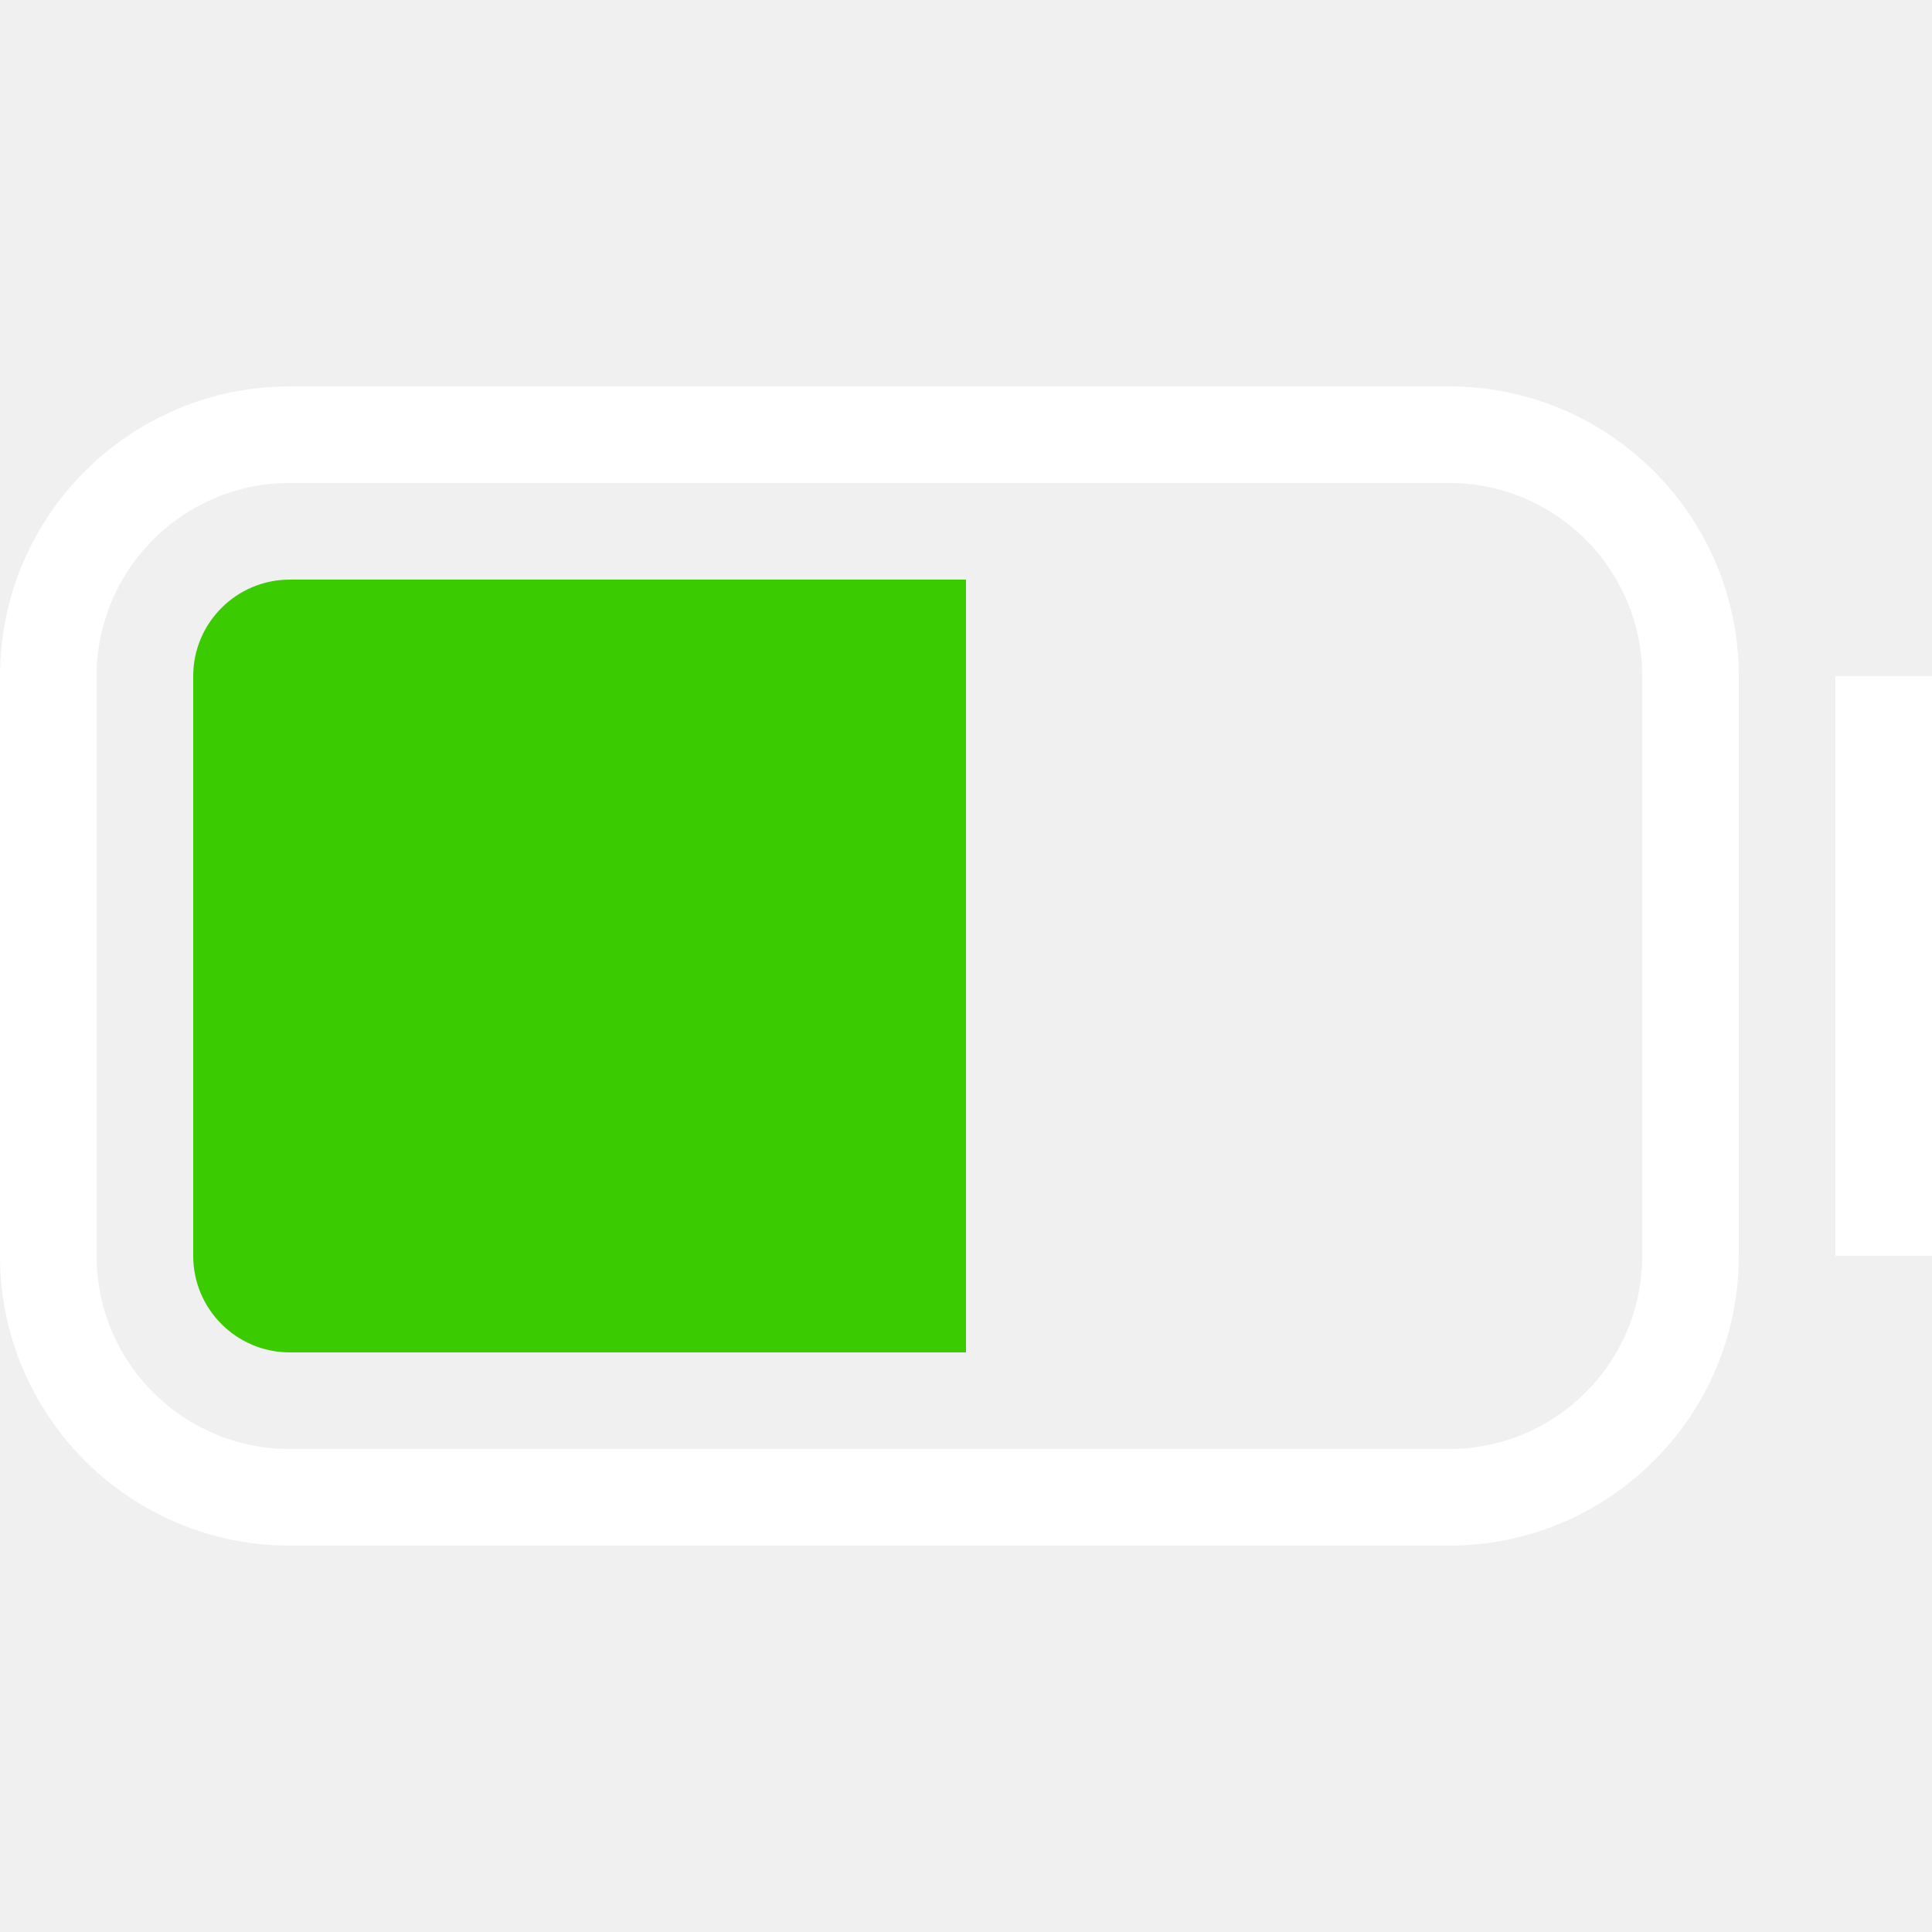
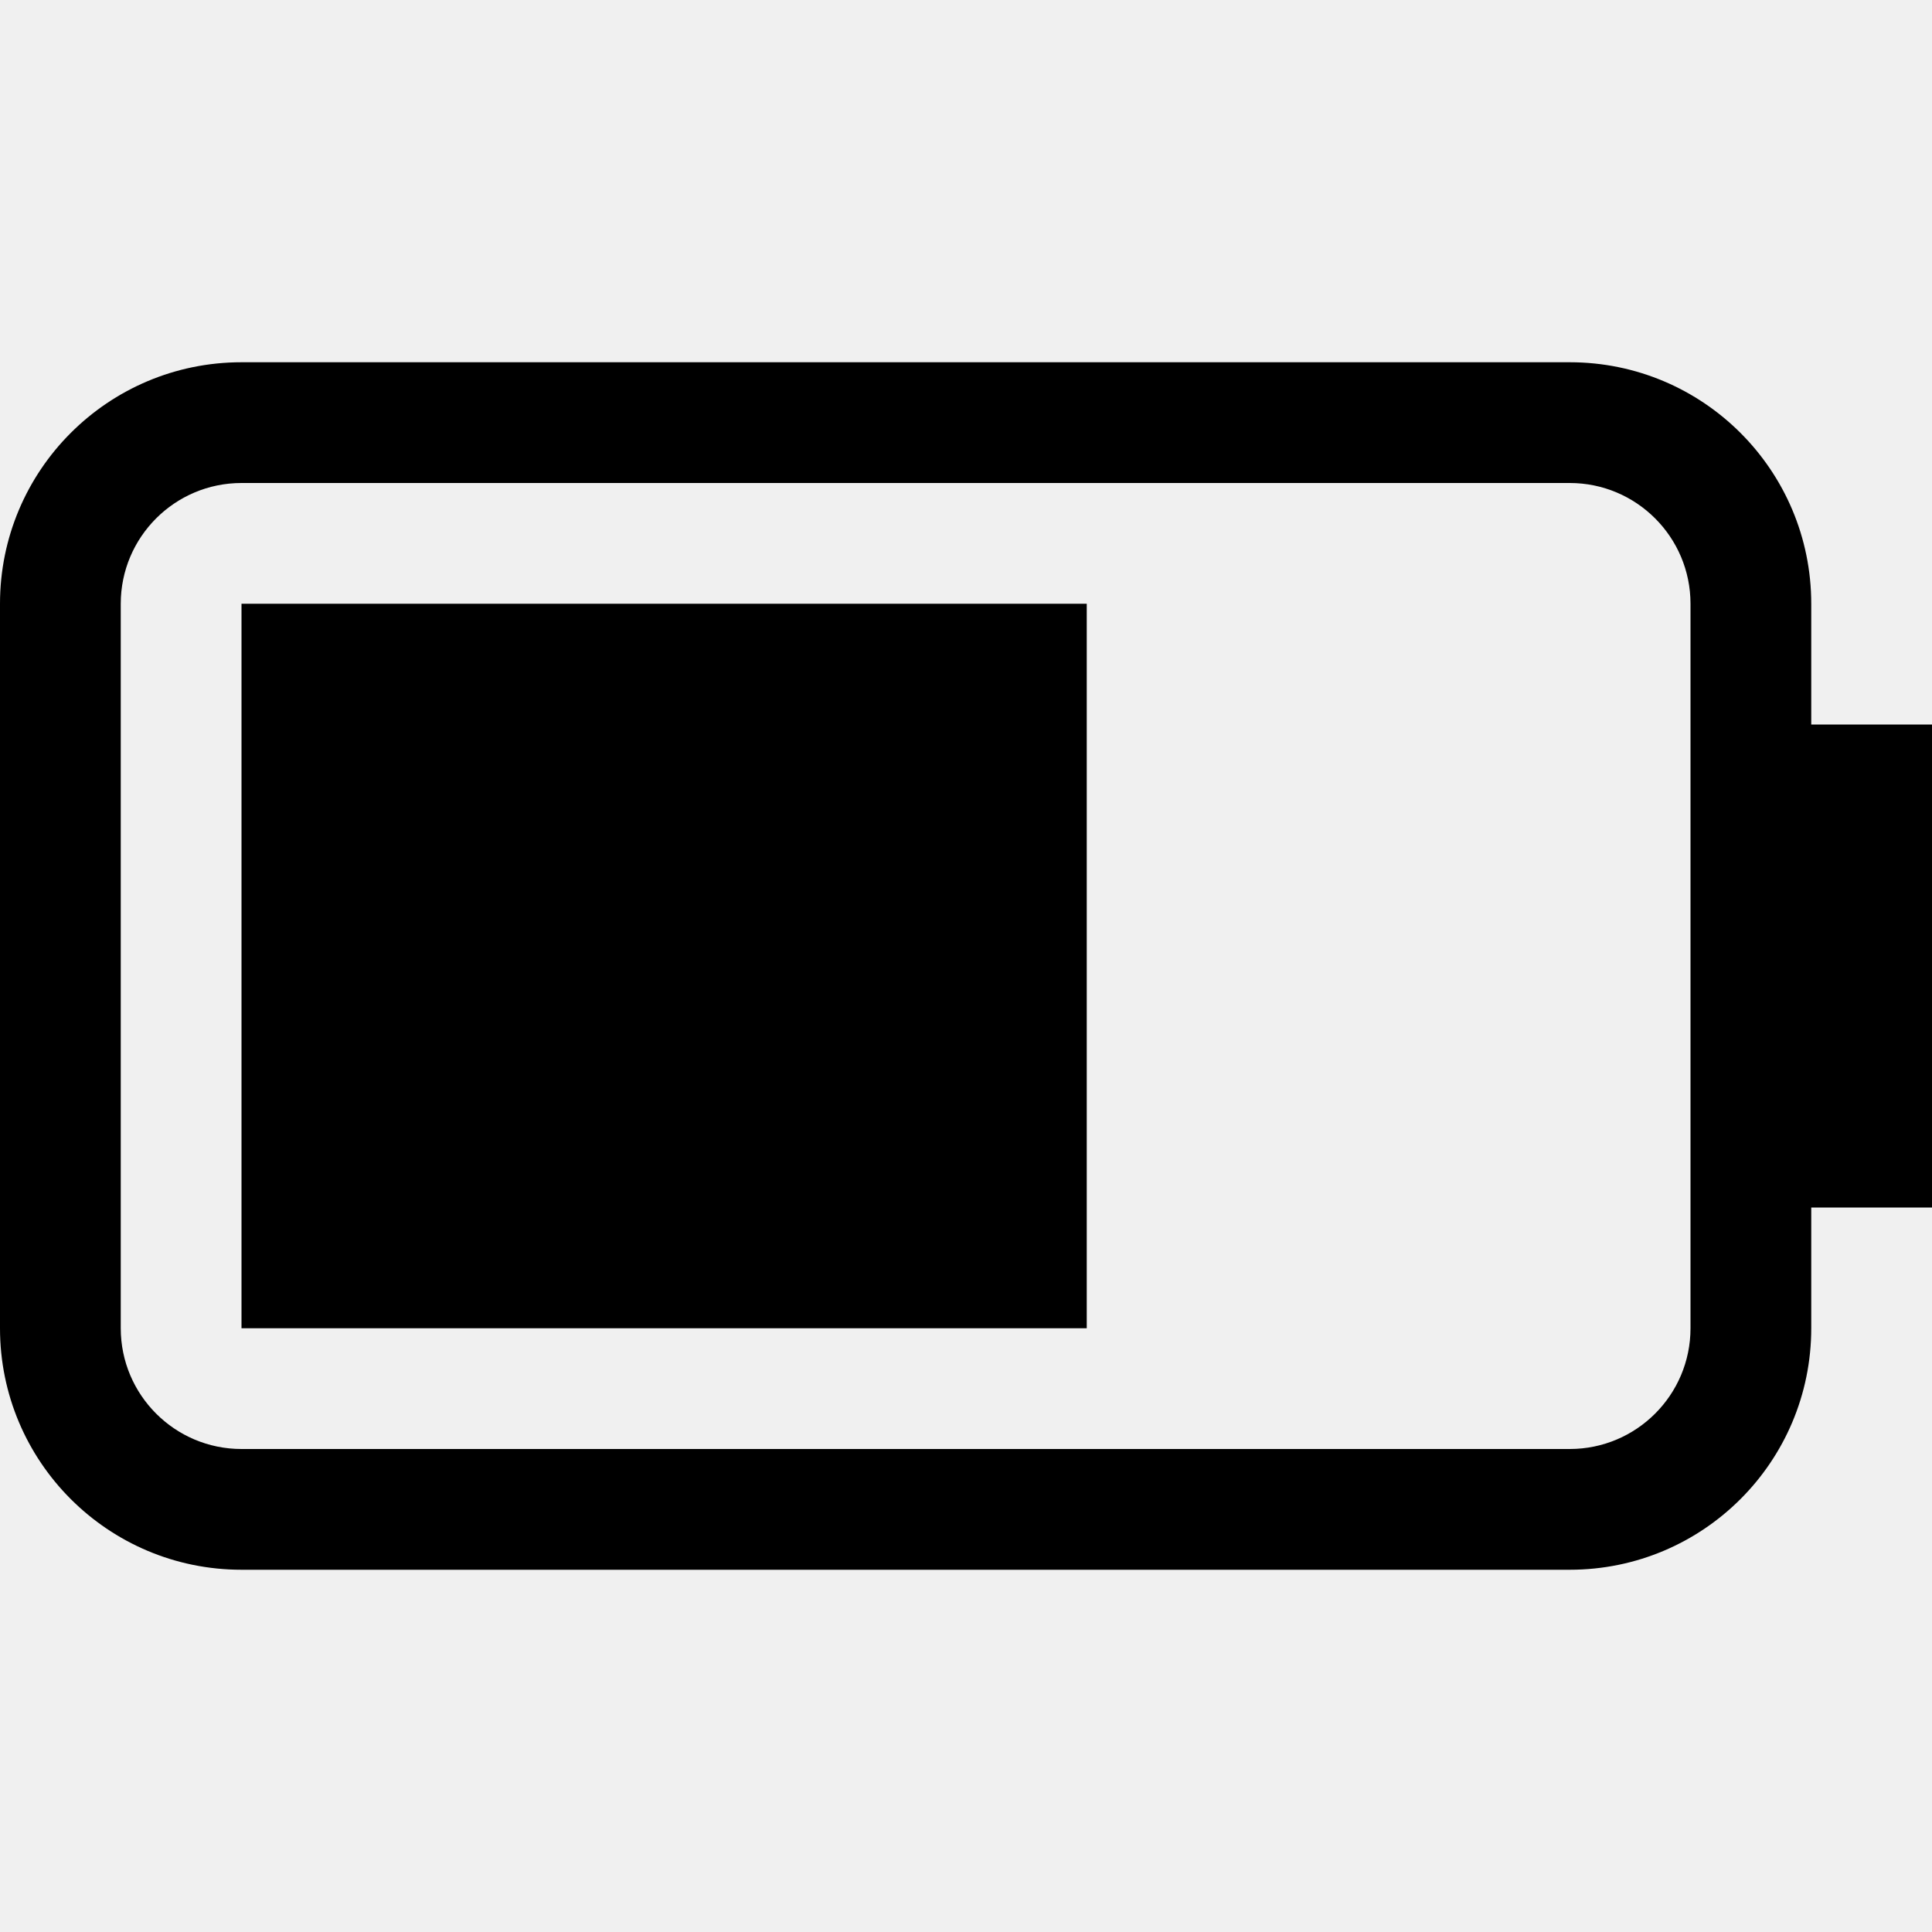
- <svg xmlns="http://www.w3.org/2000/svg" width="20" height="20" viewBox="0 0 20 20">
-   <g fill="none" fill-rule="evenodd" transform="translate(0 4)">
-     <path fill="#3ACB00" d="M1,0 L8,0 L8,0 L8,8 L1,8 C0.448,8 6.76353751e-17,7.552 0,7 L0,1 C-6.76353751e-17,0.448 0.448,1.01453063e-16 1,0 Z" transform="translate(2 2)" />
-     <path fill="#FFF" d="M15,-4.61852778e-14 C16.657,-4.61852778e-14 18,1.343 18,3 L18,9 C18,10.657 16.657,12 15,12 L3,12 C1.343,12 0,10.657 0,9 L0,3 C0,1.343 1.343,-4.61852778e-14 3,-4.61852778e-14 L15,-4.61852778e-14 Z M15,1 L3,1 C1.895,1 1,1.895 1,3 L1,9 C1,10.105 1.895,11 3,11 L15,11 C16.105,11 17,10.105 17,9 L17,3 C17,1.895 16.105,1 15,1 Z M20,3 L20,9 L19,9 L19,3 L20,3 Z" />
+ <svg xmlns="http://www.w3.org/2000/svg" width="16px" height="16px" viewBox="0 0 16 16" version="1.1">
+   <g id="battery-060-symbolic-dark" stroke="none" stroke-width="1" fill="none" fill-rule="evenodd">
+     <path d="M13,4 L2,4 C1.448,4 1,4.448 1,5 L1,11 C1,11.552 1.448,12 2,12 L13,12 C13.552,12 14,11.552 14,11 L14,5 C14,4.448 13.552,4 13,4 Z M15,11 C15,12.105 14.105,13 13,13 L2,13 C0.895,13 0,12.105 0,11 L0,5 C0,3.895 0.895,3 2,3 L13,3 C14.105,3 15,3.895 15,5 L15,6 L16,6 L16,10 L15,10 L15,11 Z" id="形状" fill="#000000" />
+     <polygon id="Rectangle" fill="#000000" points="2 5 9 5 9 11 2 11" />
  </g>
</svg>
